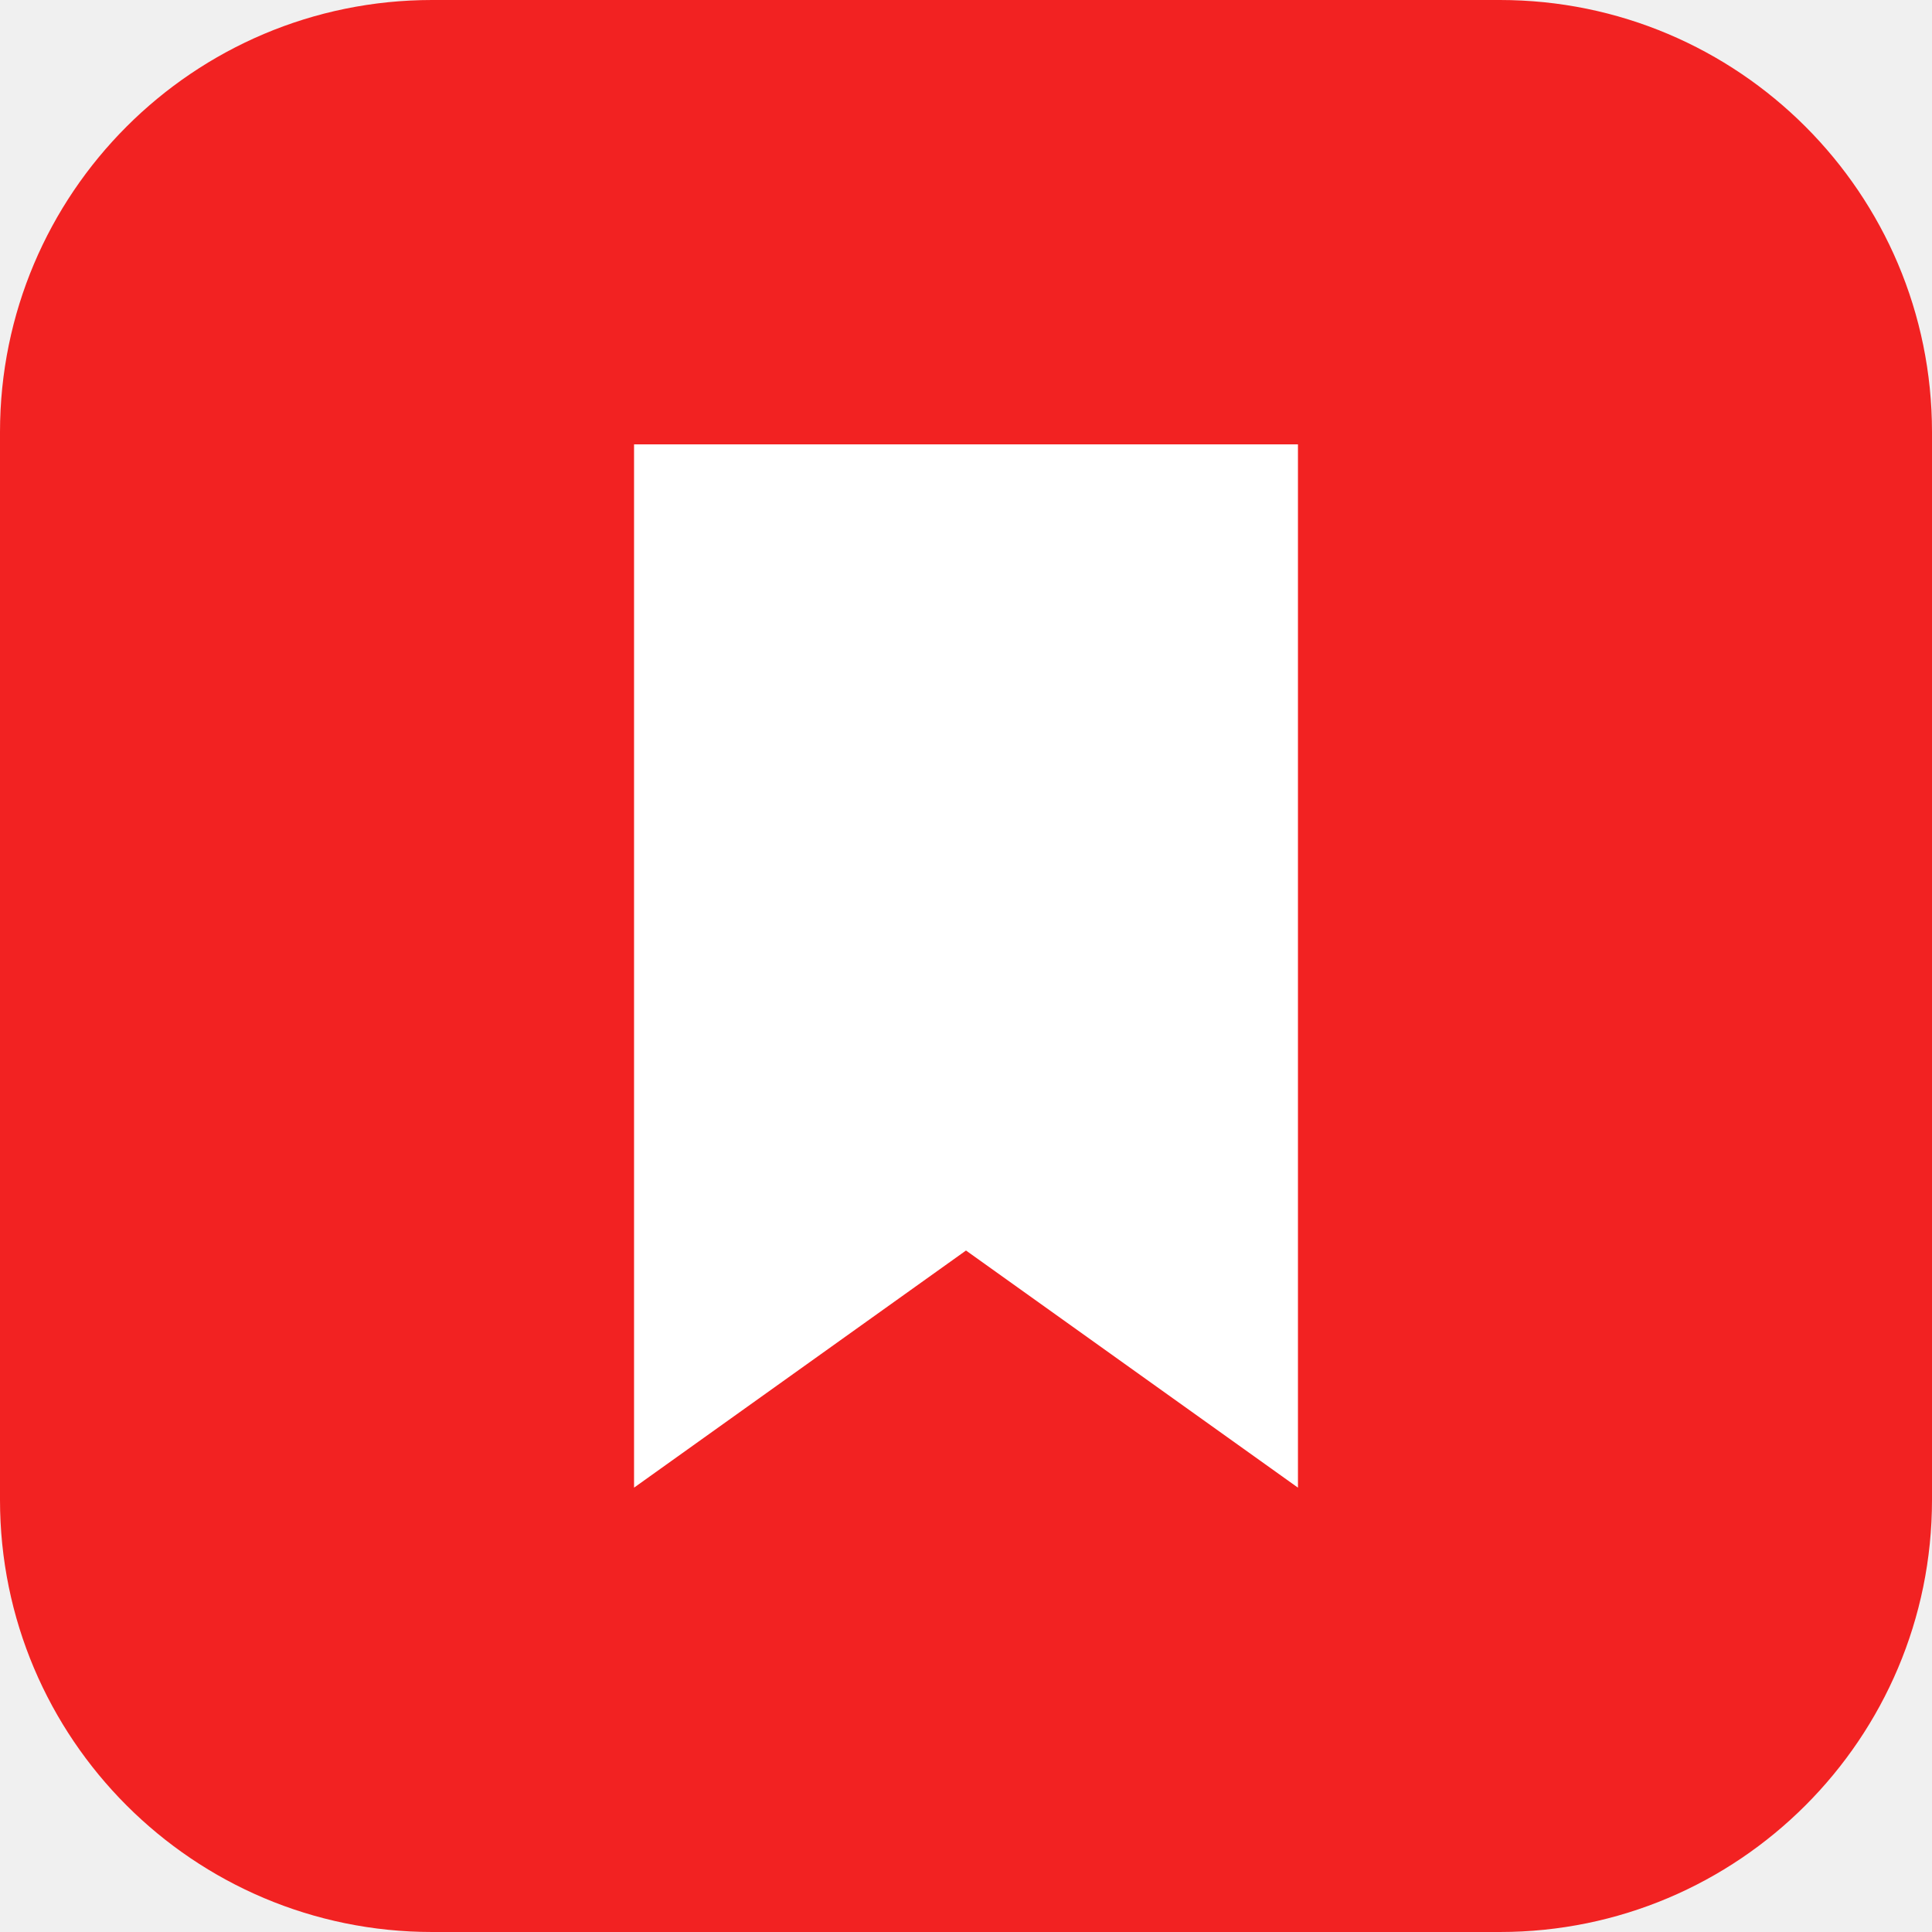
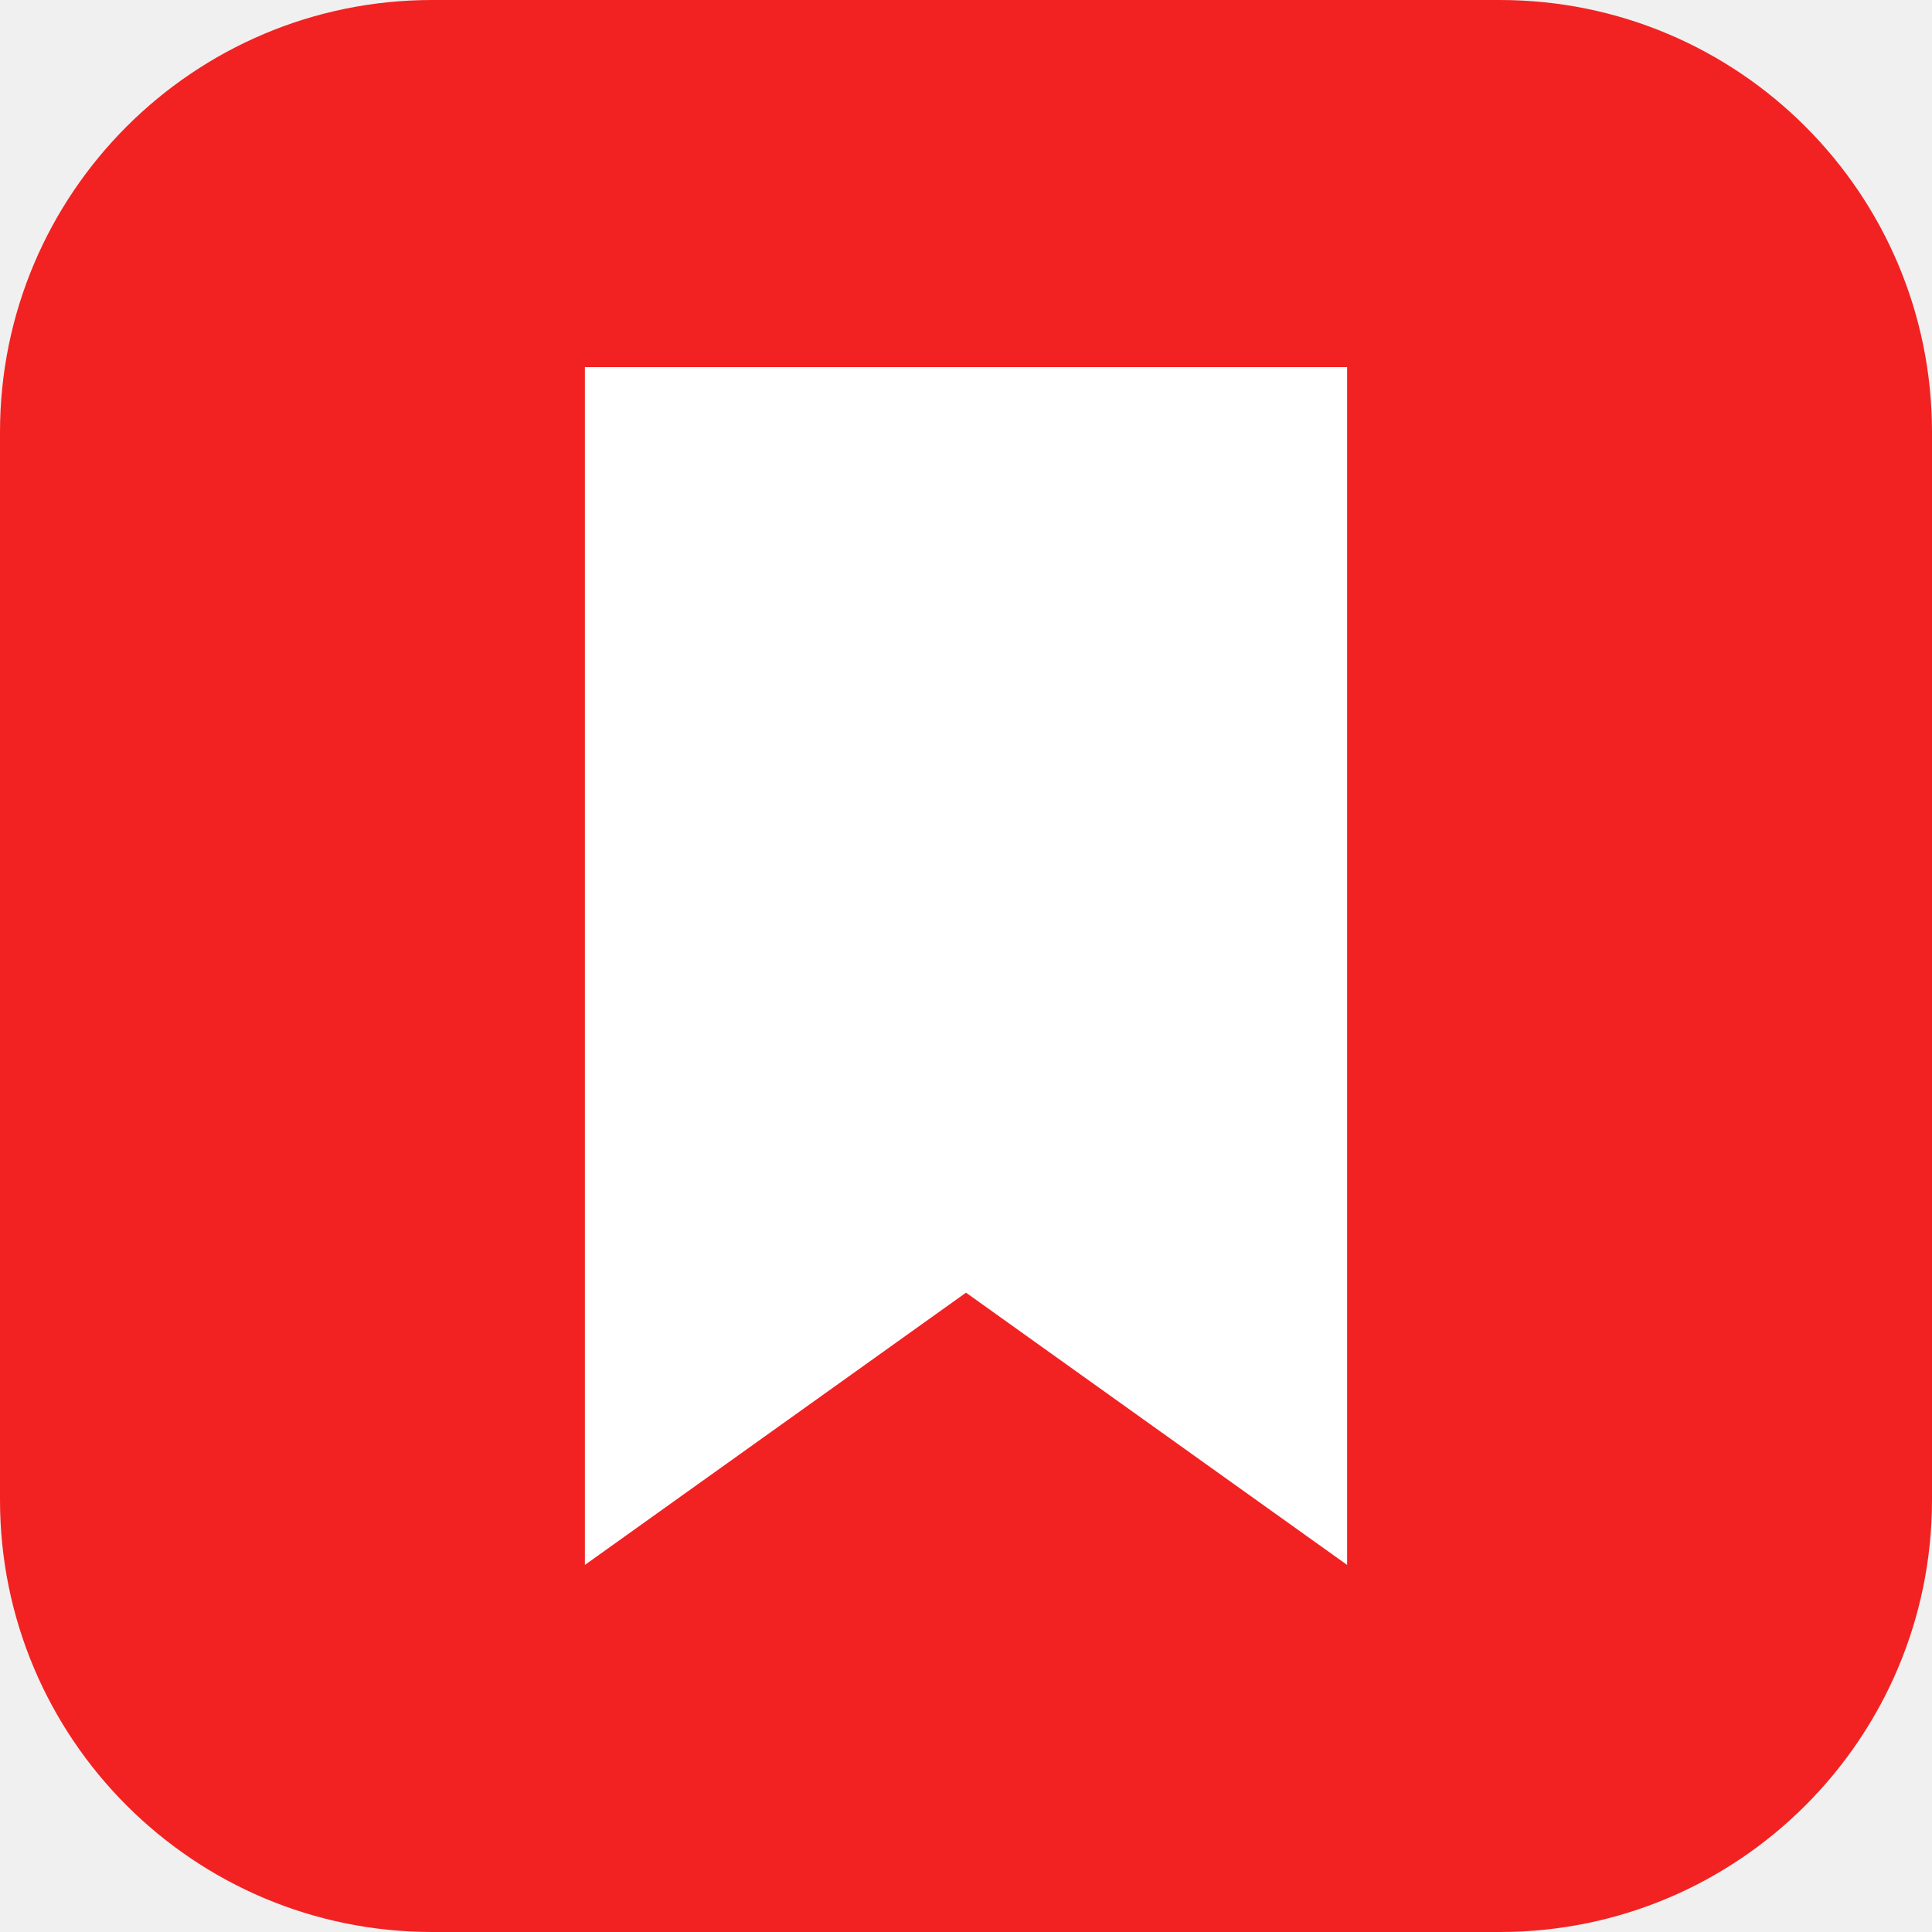
<svg xmlns="http://www.w3.org/2000/svg" viewBox="0 0 512 512" width="512" height="512" role="img" aria-label="XiaoBenBen">
  <rect width="512" height="512" rx="114.53" fill="#F22222" />
-   <path d="M168.03 117.76L343.97 117.76L343.97 394.24L256 331.4L168.03 394.24Z" fill="#FFFFFF" />
+   <path d="M155 97.28L357 97.28L357 414.72L256 342.57L155 414.72Z" fill="#FFFFFF" />
</svg>
